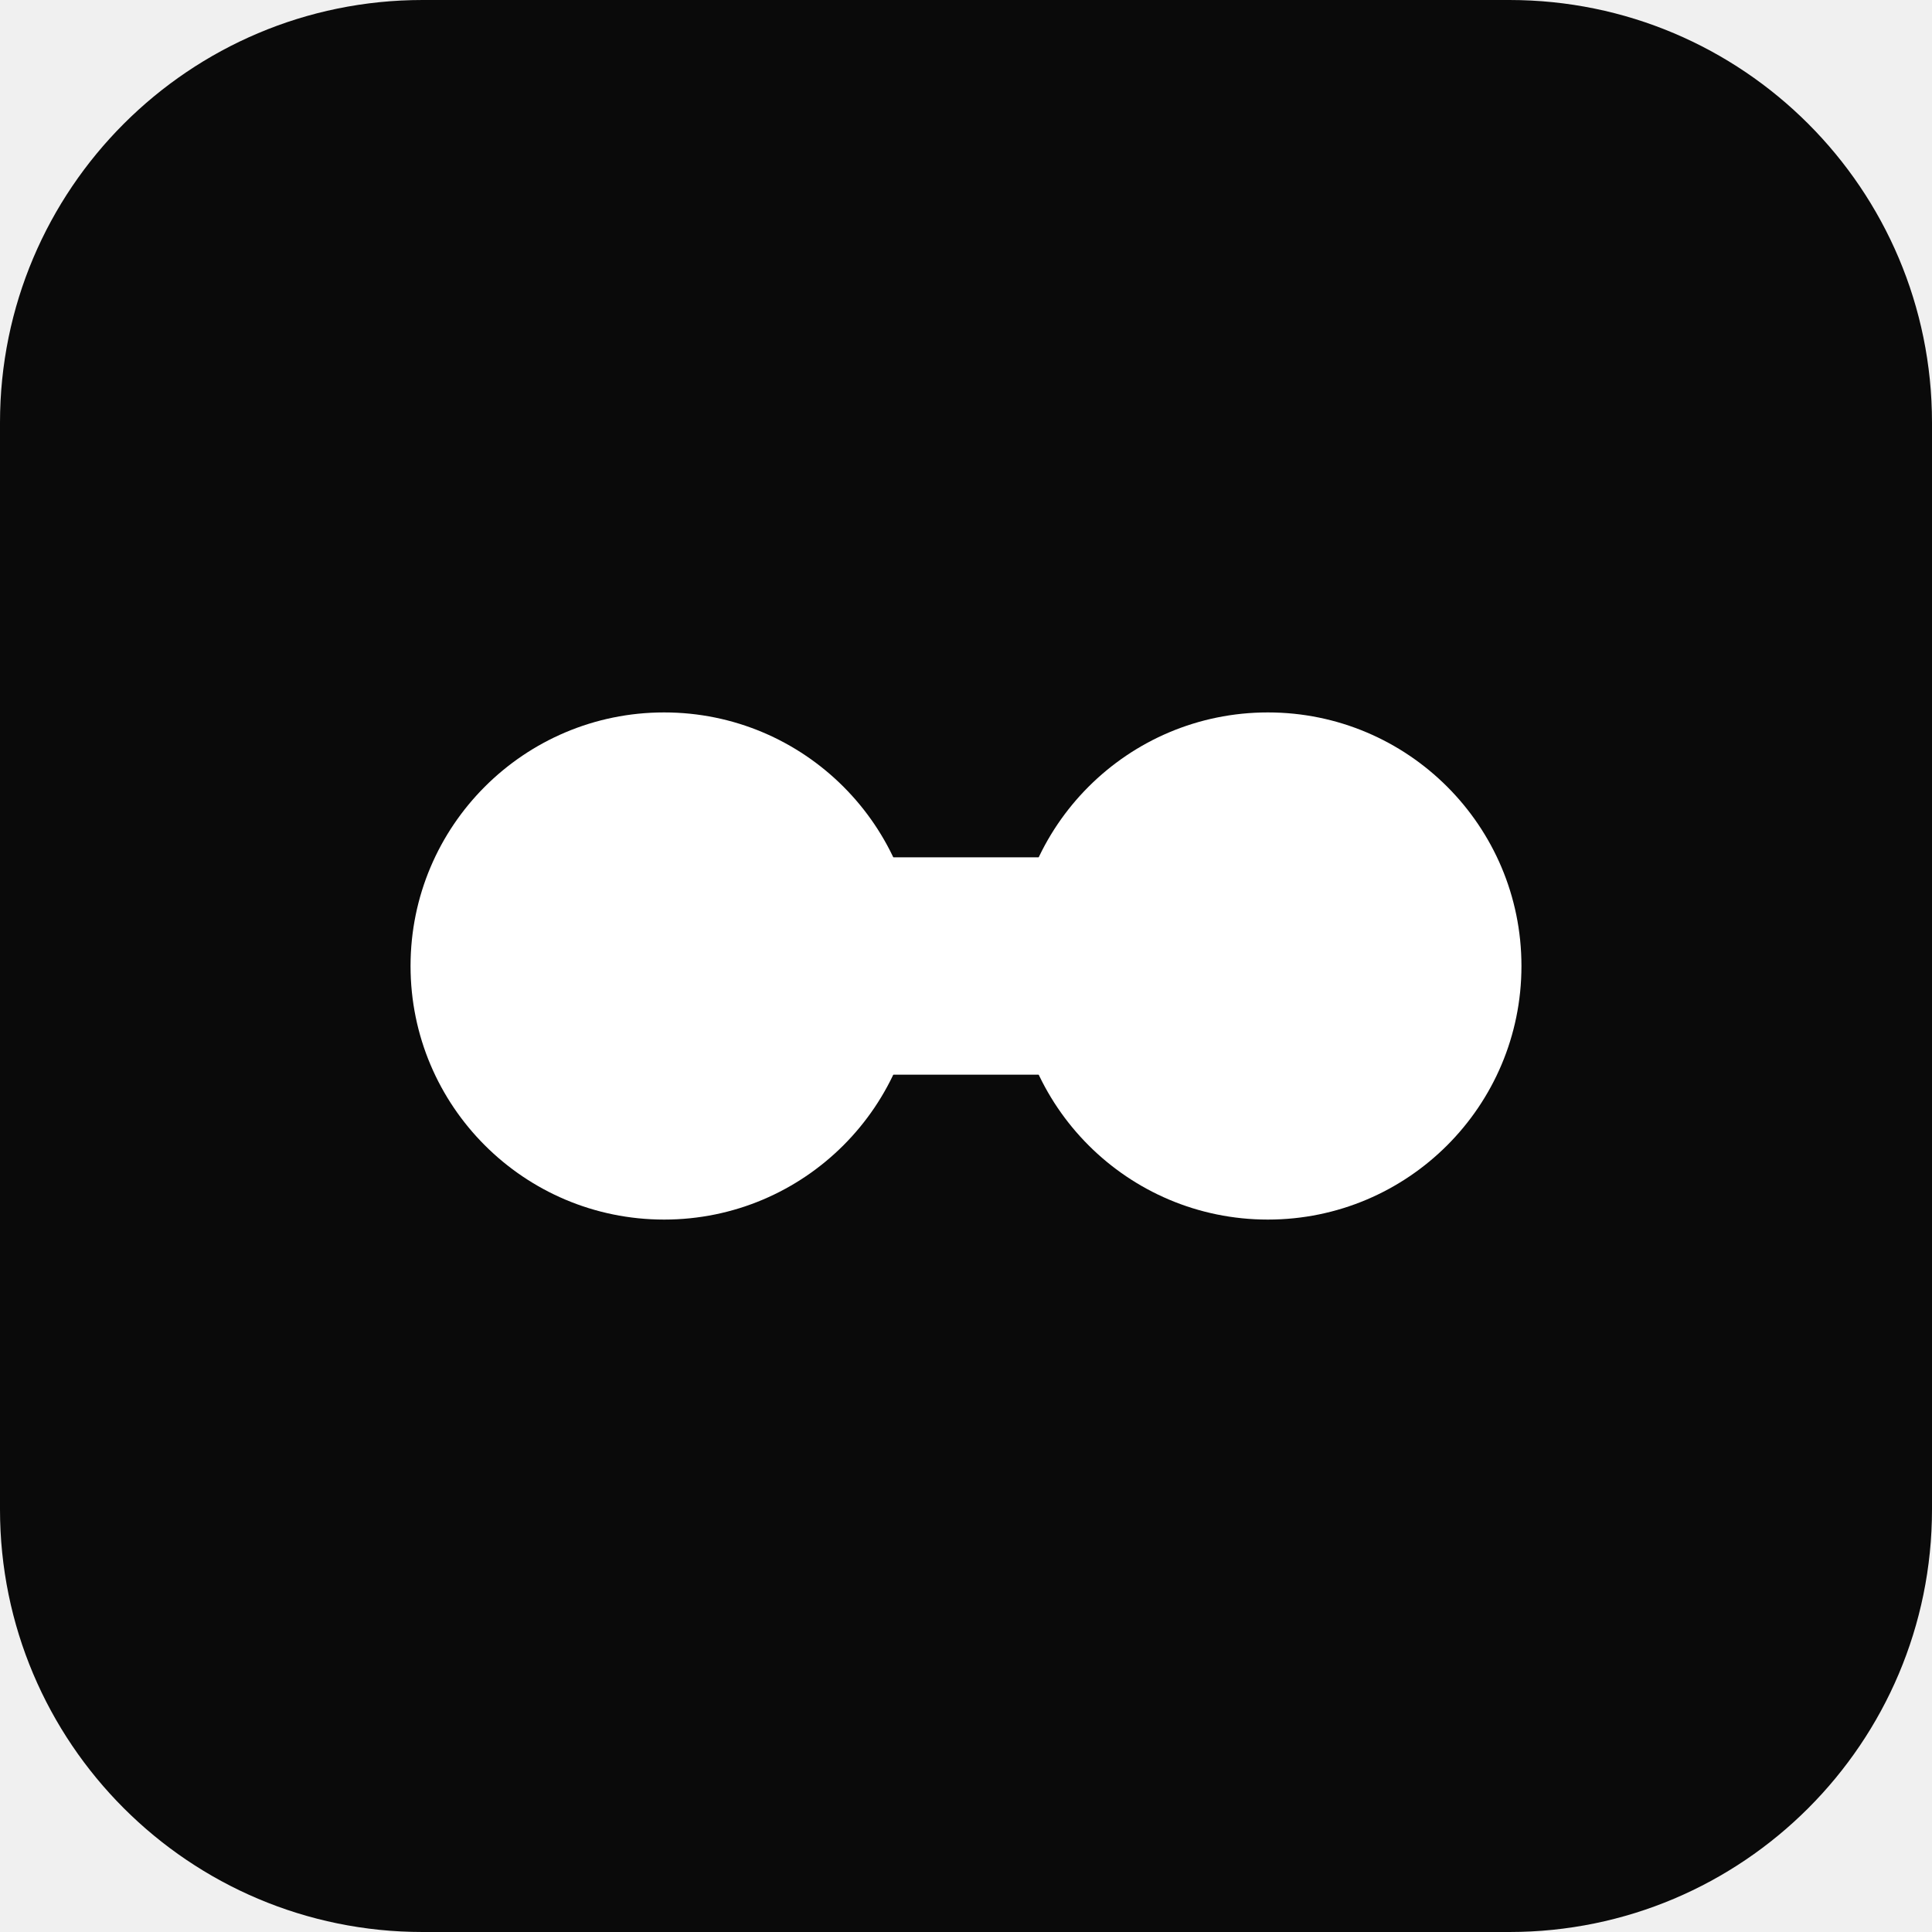
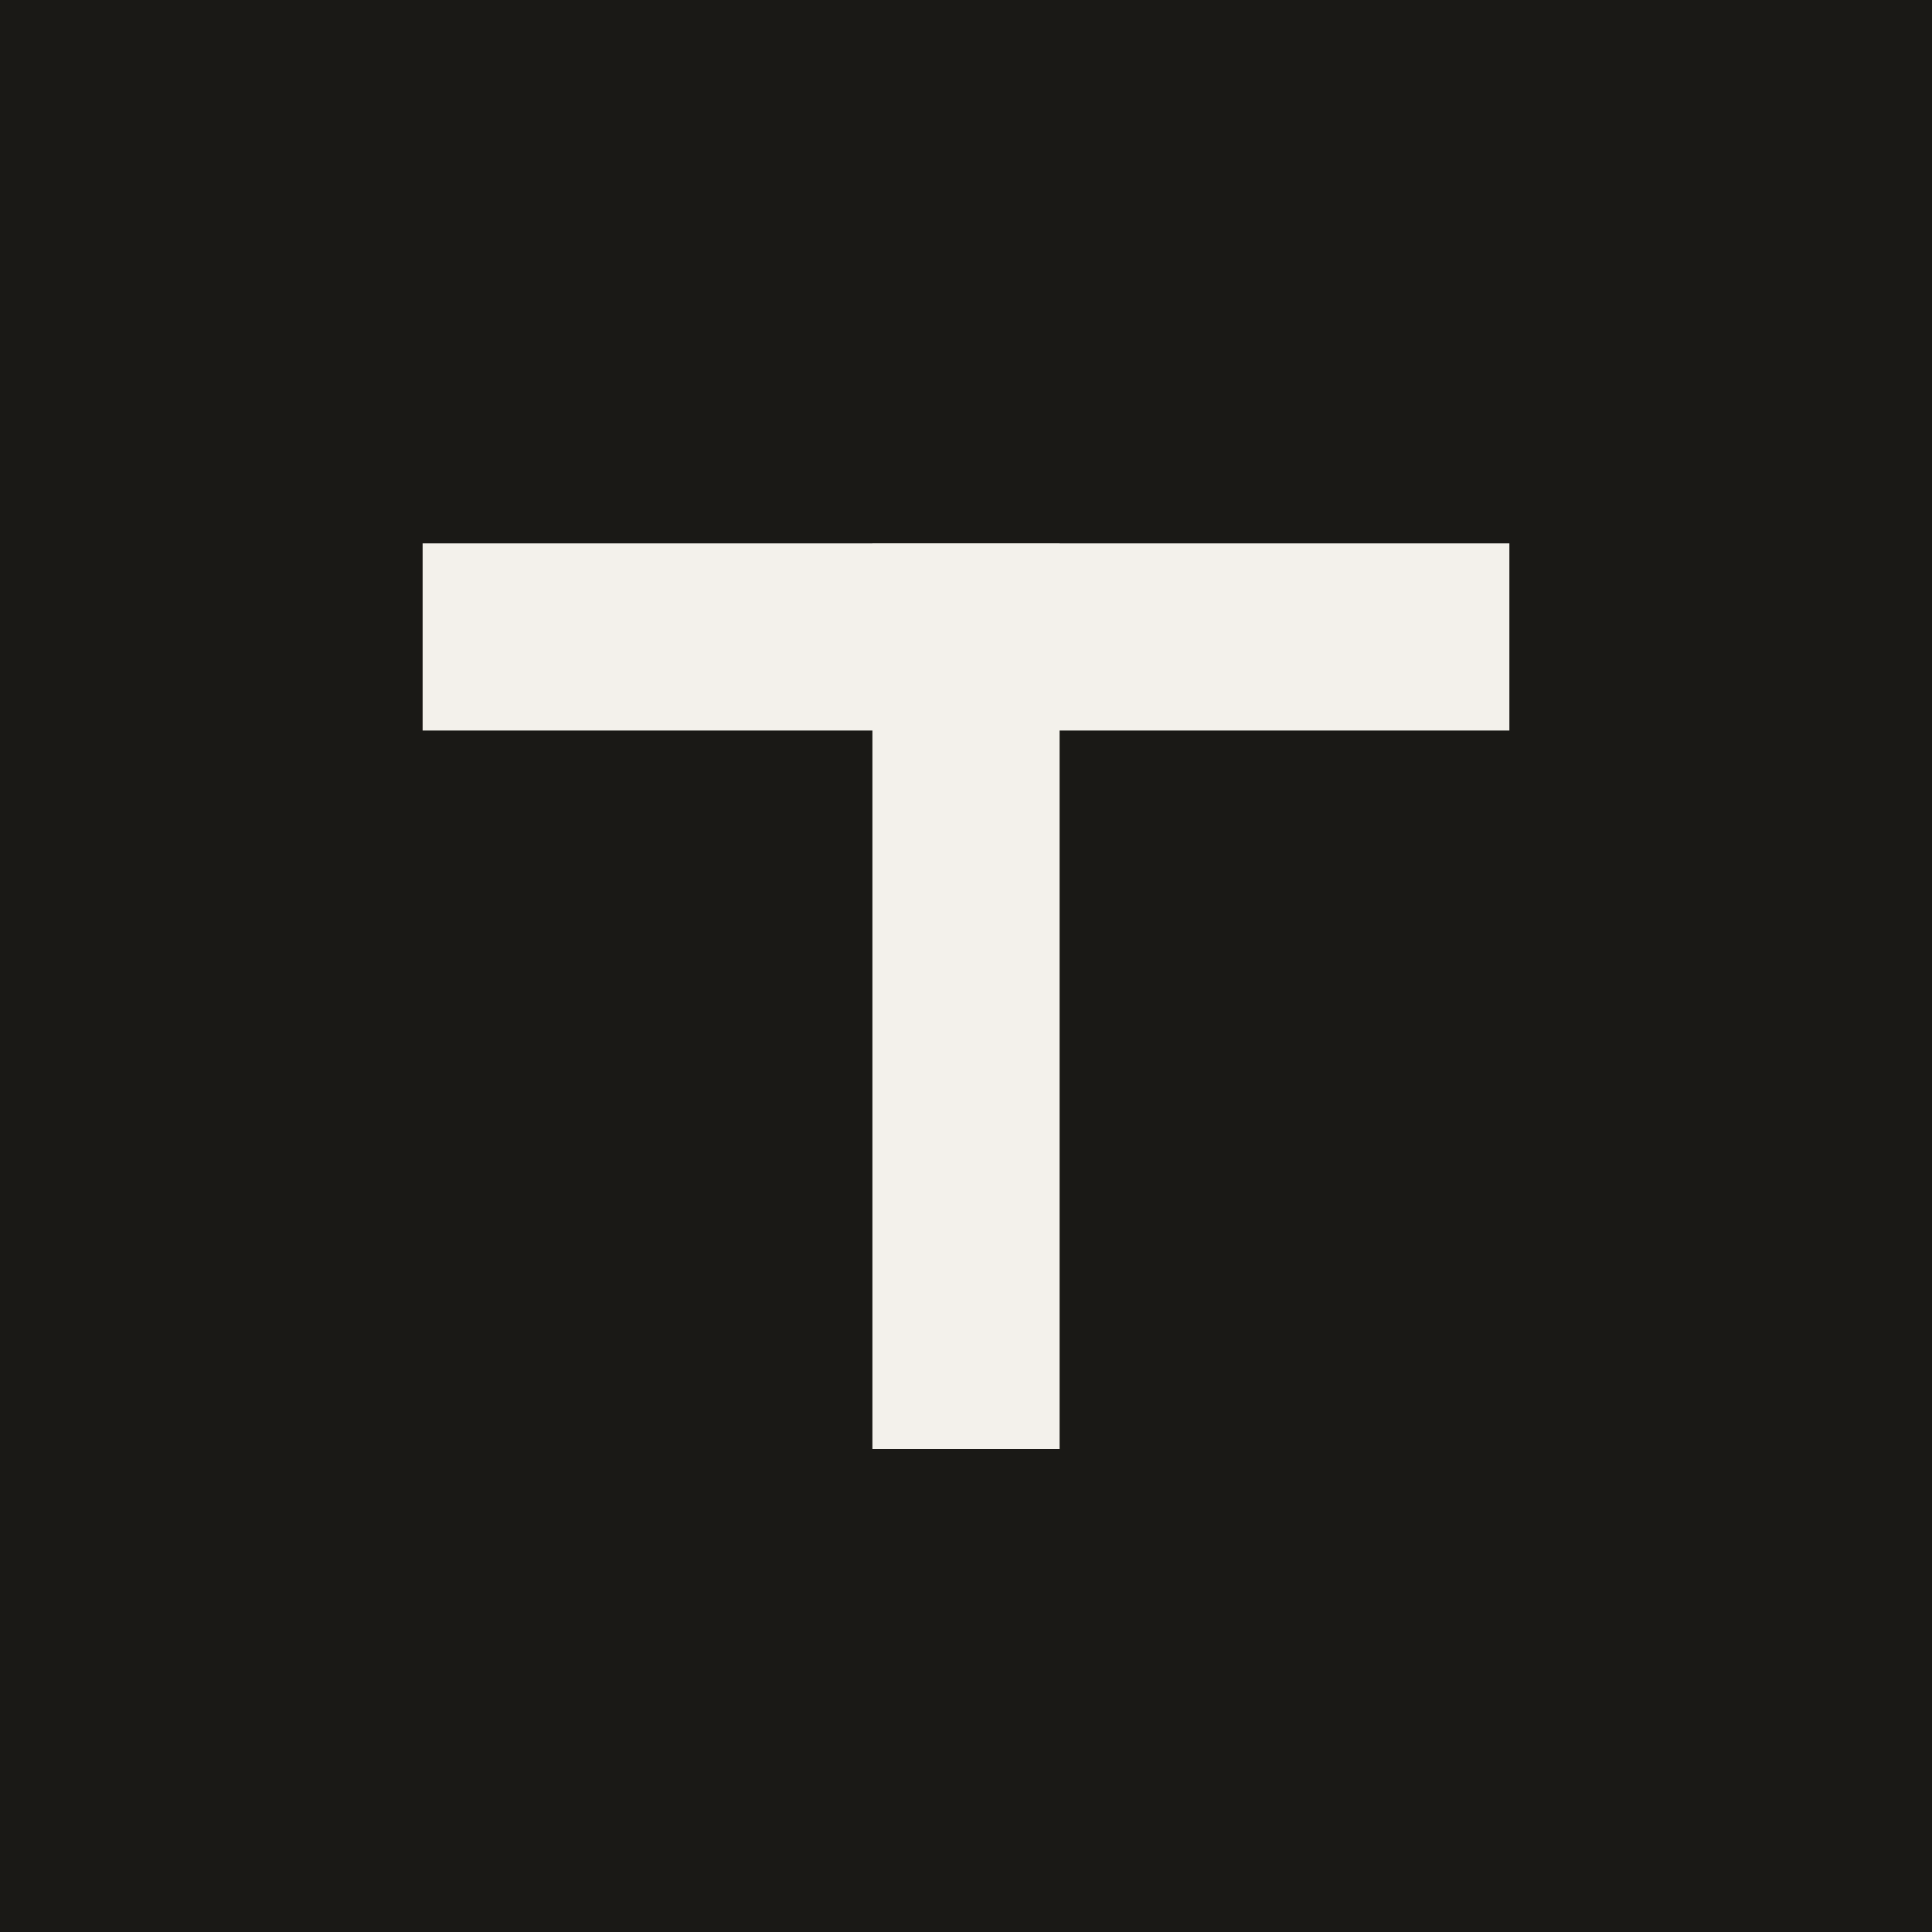
<svg xmlns="http://www.w3.org/2000/svg" viewBox="0 0 32 32">
-   <rect width="32" height="32" rx="7" fill="#0a0a0a" />
-   <circle cx="11" cy="16" r="4.2" fill="#ffffff" />
-   <circle cx="21" cy="16" r="4.2" fill="#ffffff" />
-   <rect x="11" y="14.2" width="10" height="3.6" fill="#ffffff" />
+   <rect width="32" height="32" fill="#1a1916" />
+   <rect x="7" y="9" width="18" height="3.1" fill="#f3f1eb" />
+   <rect x="14.45" y="9" width="3.1" height="15" fill="#f3f1eb" />
</svg>
